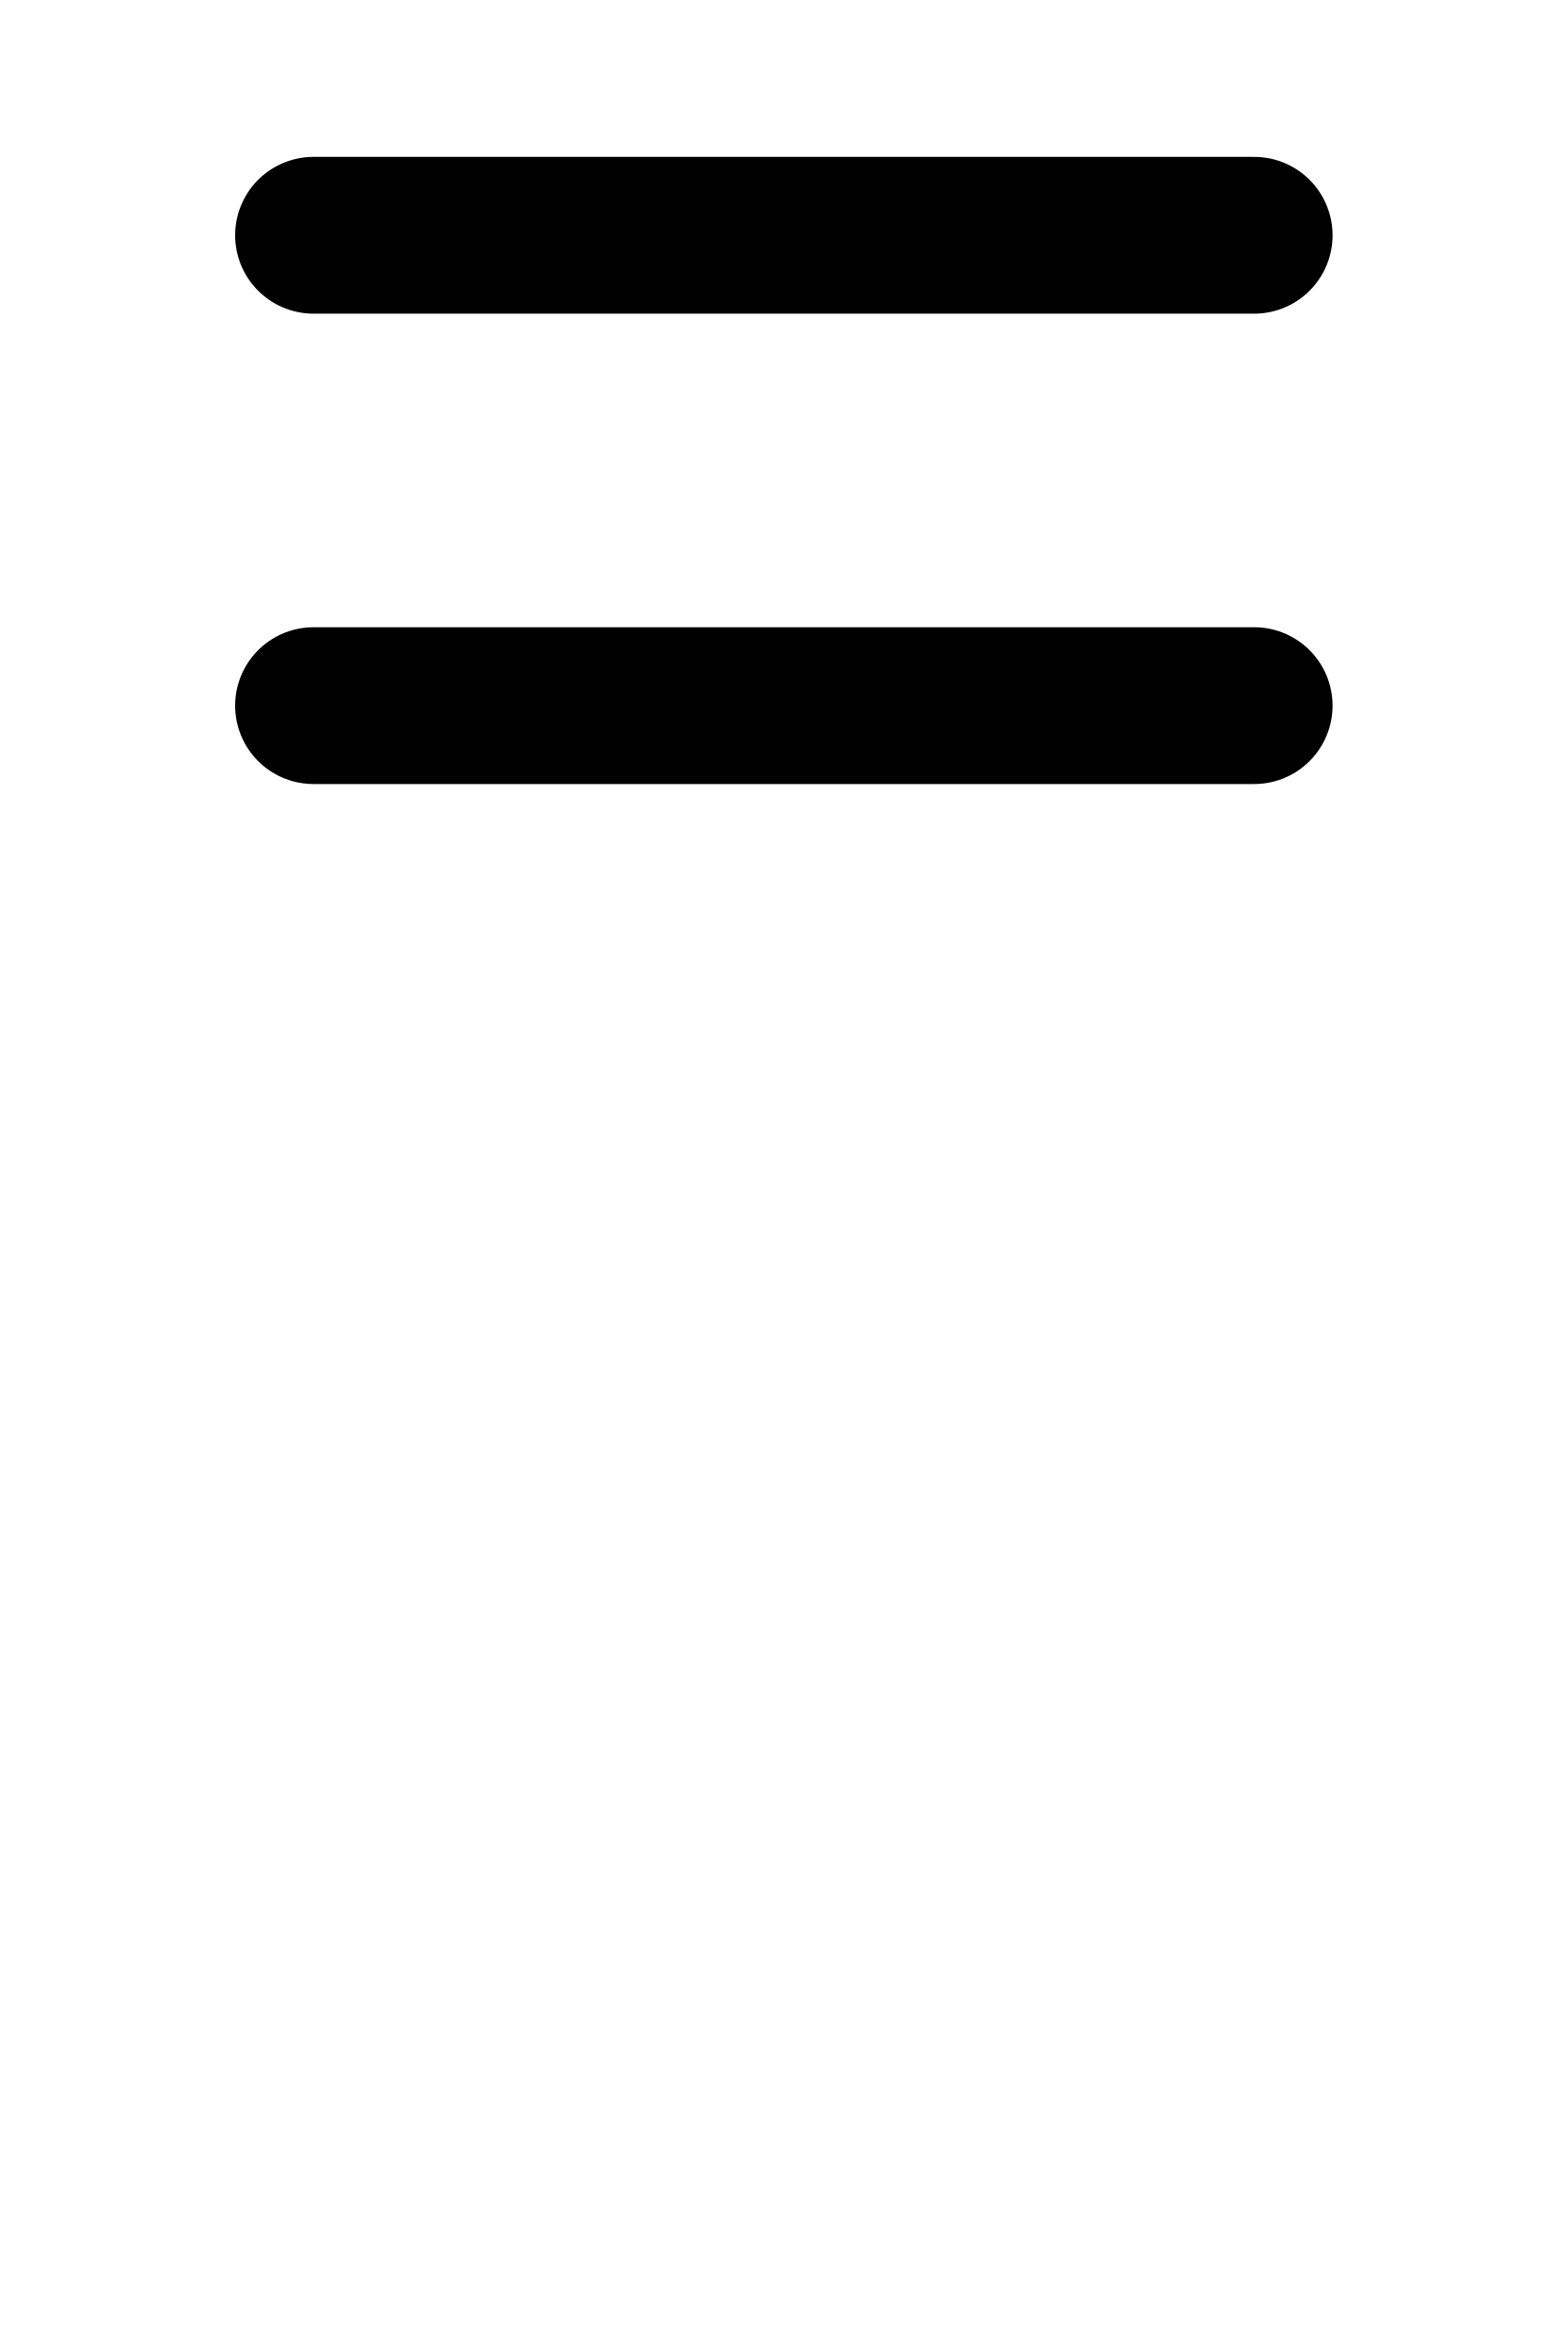
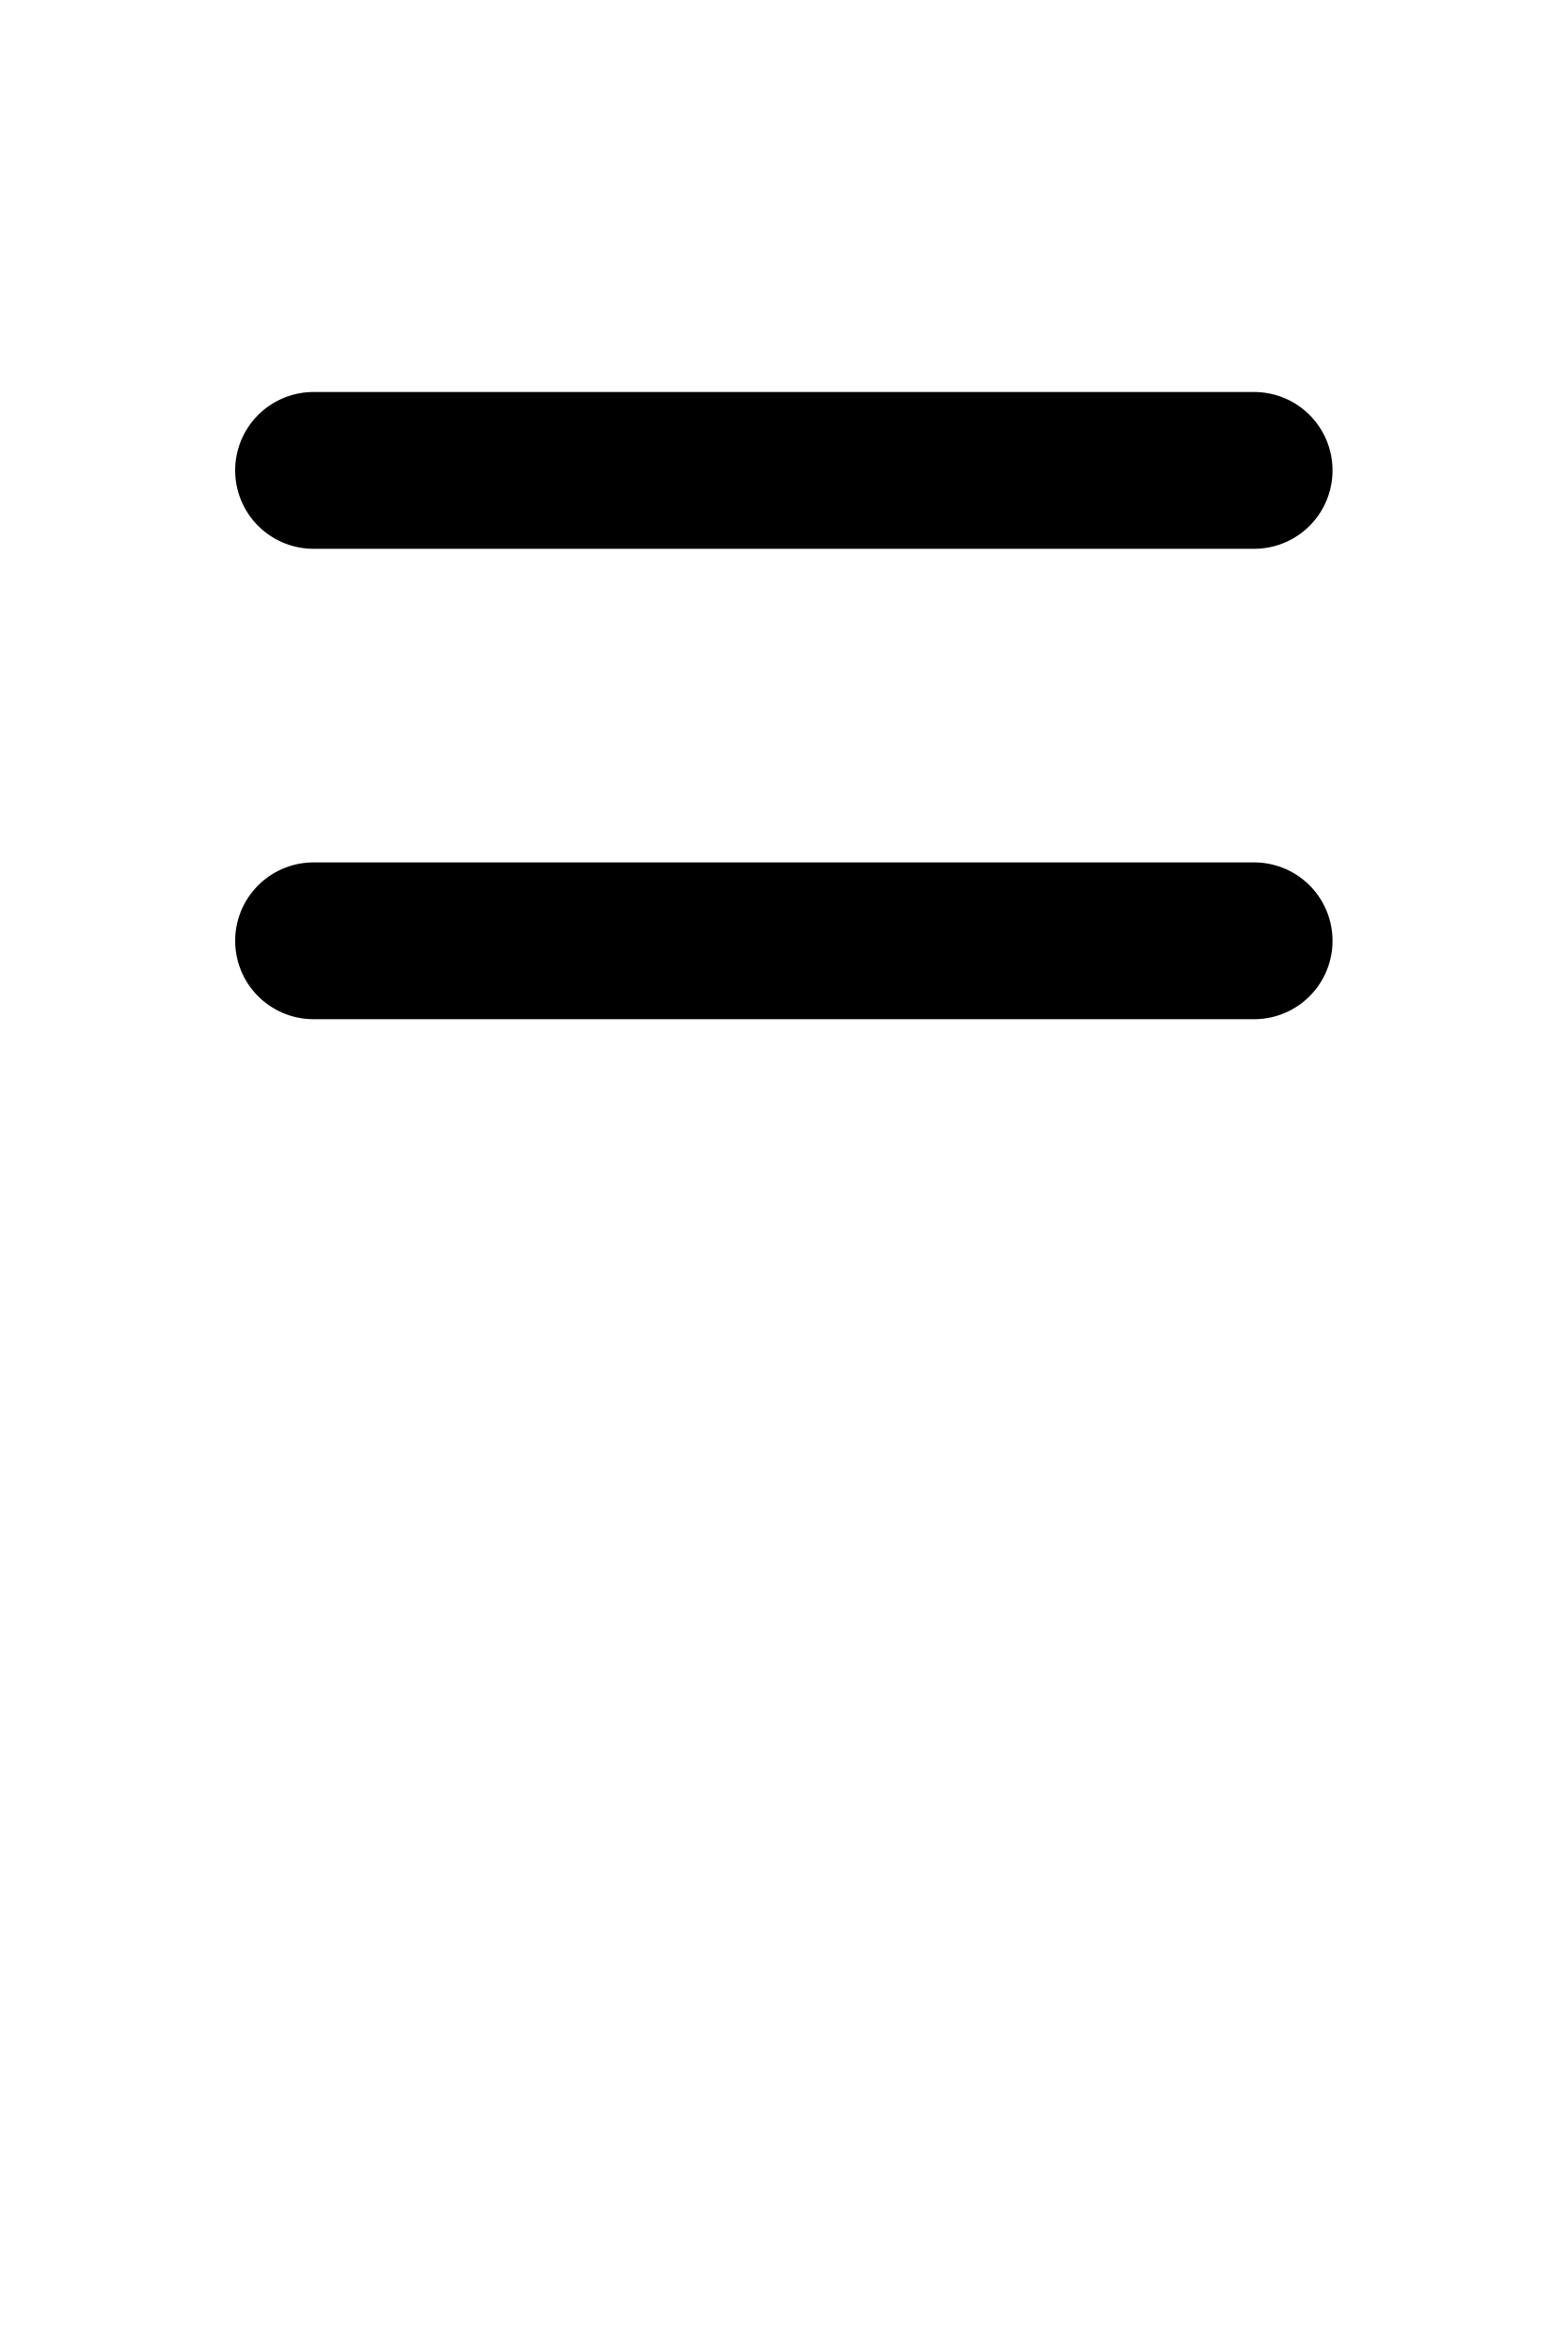
- <svg xmlns="http://www.w3.org/2000/svg" xmlns:xlink="http://www.w3.org/1999/xlink" width="40" height="60" viewBox="0 0 12.871 19.306" version="1.1" id="svg5">
+ <svg xmlns="http://www.w3.org/2000/svg" xmlns:xlink="http://www.w3.org/1999/xlink" width="40" height="60" viewBox="0 0 40 60" version="1.1" id="svg5">
  <defs id="defs2">
-     <color-profile name="Blue" xlink:href="file:///usr/share/color/icc/colord/Bluish.icc" id="color-profile7205" />
+     <color-profile name="Blue" xlink:href="file:///usr/share/color/icc/colord/Bluish.icc" id="color-profile38156" />
  </defs>
  <g id="layer2">
    <path style="fill:#000000;stroke-width:0.322" d="M 0.04,9.693 12.833,9.654 v 0" id="path148" />
  </g>
  <g id="layer3" />
  <g id="layer4" />
  <g id="layer5" />
  <g id="layer1">
-     <path style="fill:none;stroke:#000000;stroke-width:1.287;stroke-linecap:round;stroke-linejoin:round;stroke-dasharray:none;stroke-opacity:1" d="M 10.297,1.931 H 2.574" id="path3777" />
-     <path style="fill:none;stroke:#000000;stroke-width:1.287;stroke-linecap:round;stroke-linejoin:round;stroke-dasharray:none;stroke-opacity:1" d="M 10.297,5.792 H 2.574" id="path3777-7" />
+     <path style="fill:none;stroke:#000000;stroke-width:4;stroke-linecap:round;stroke-linejoin:round;stroke-dasharray:none" d="M 8,12 H 32" id="path37741" />
+     <path style="fill:none;stroke:#000000;stroke-width:4;stroke-linecap:round;stroke-linejoin:round;stroke-dasharray:none" d="M 8,24 H 32" id="path37743" />
  </g>
</svg>
